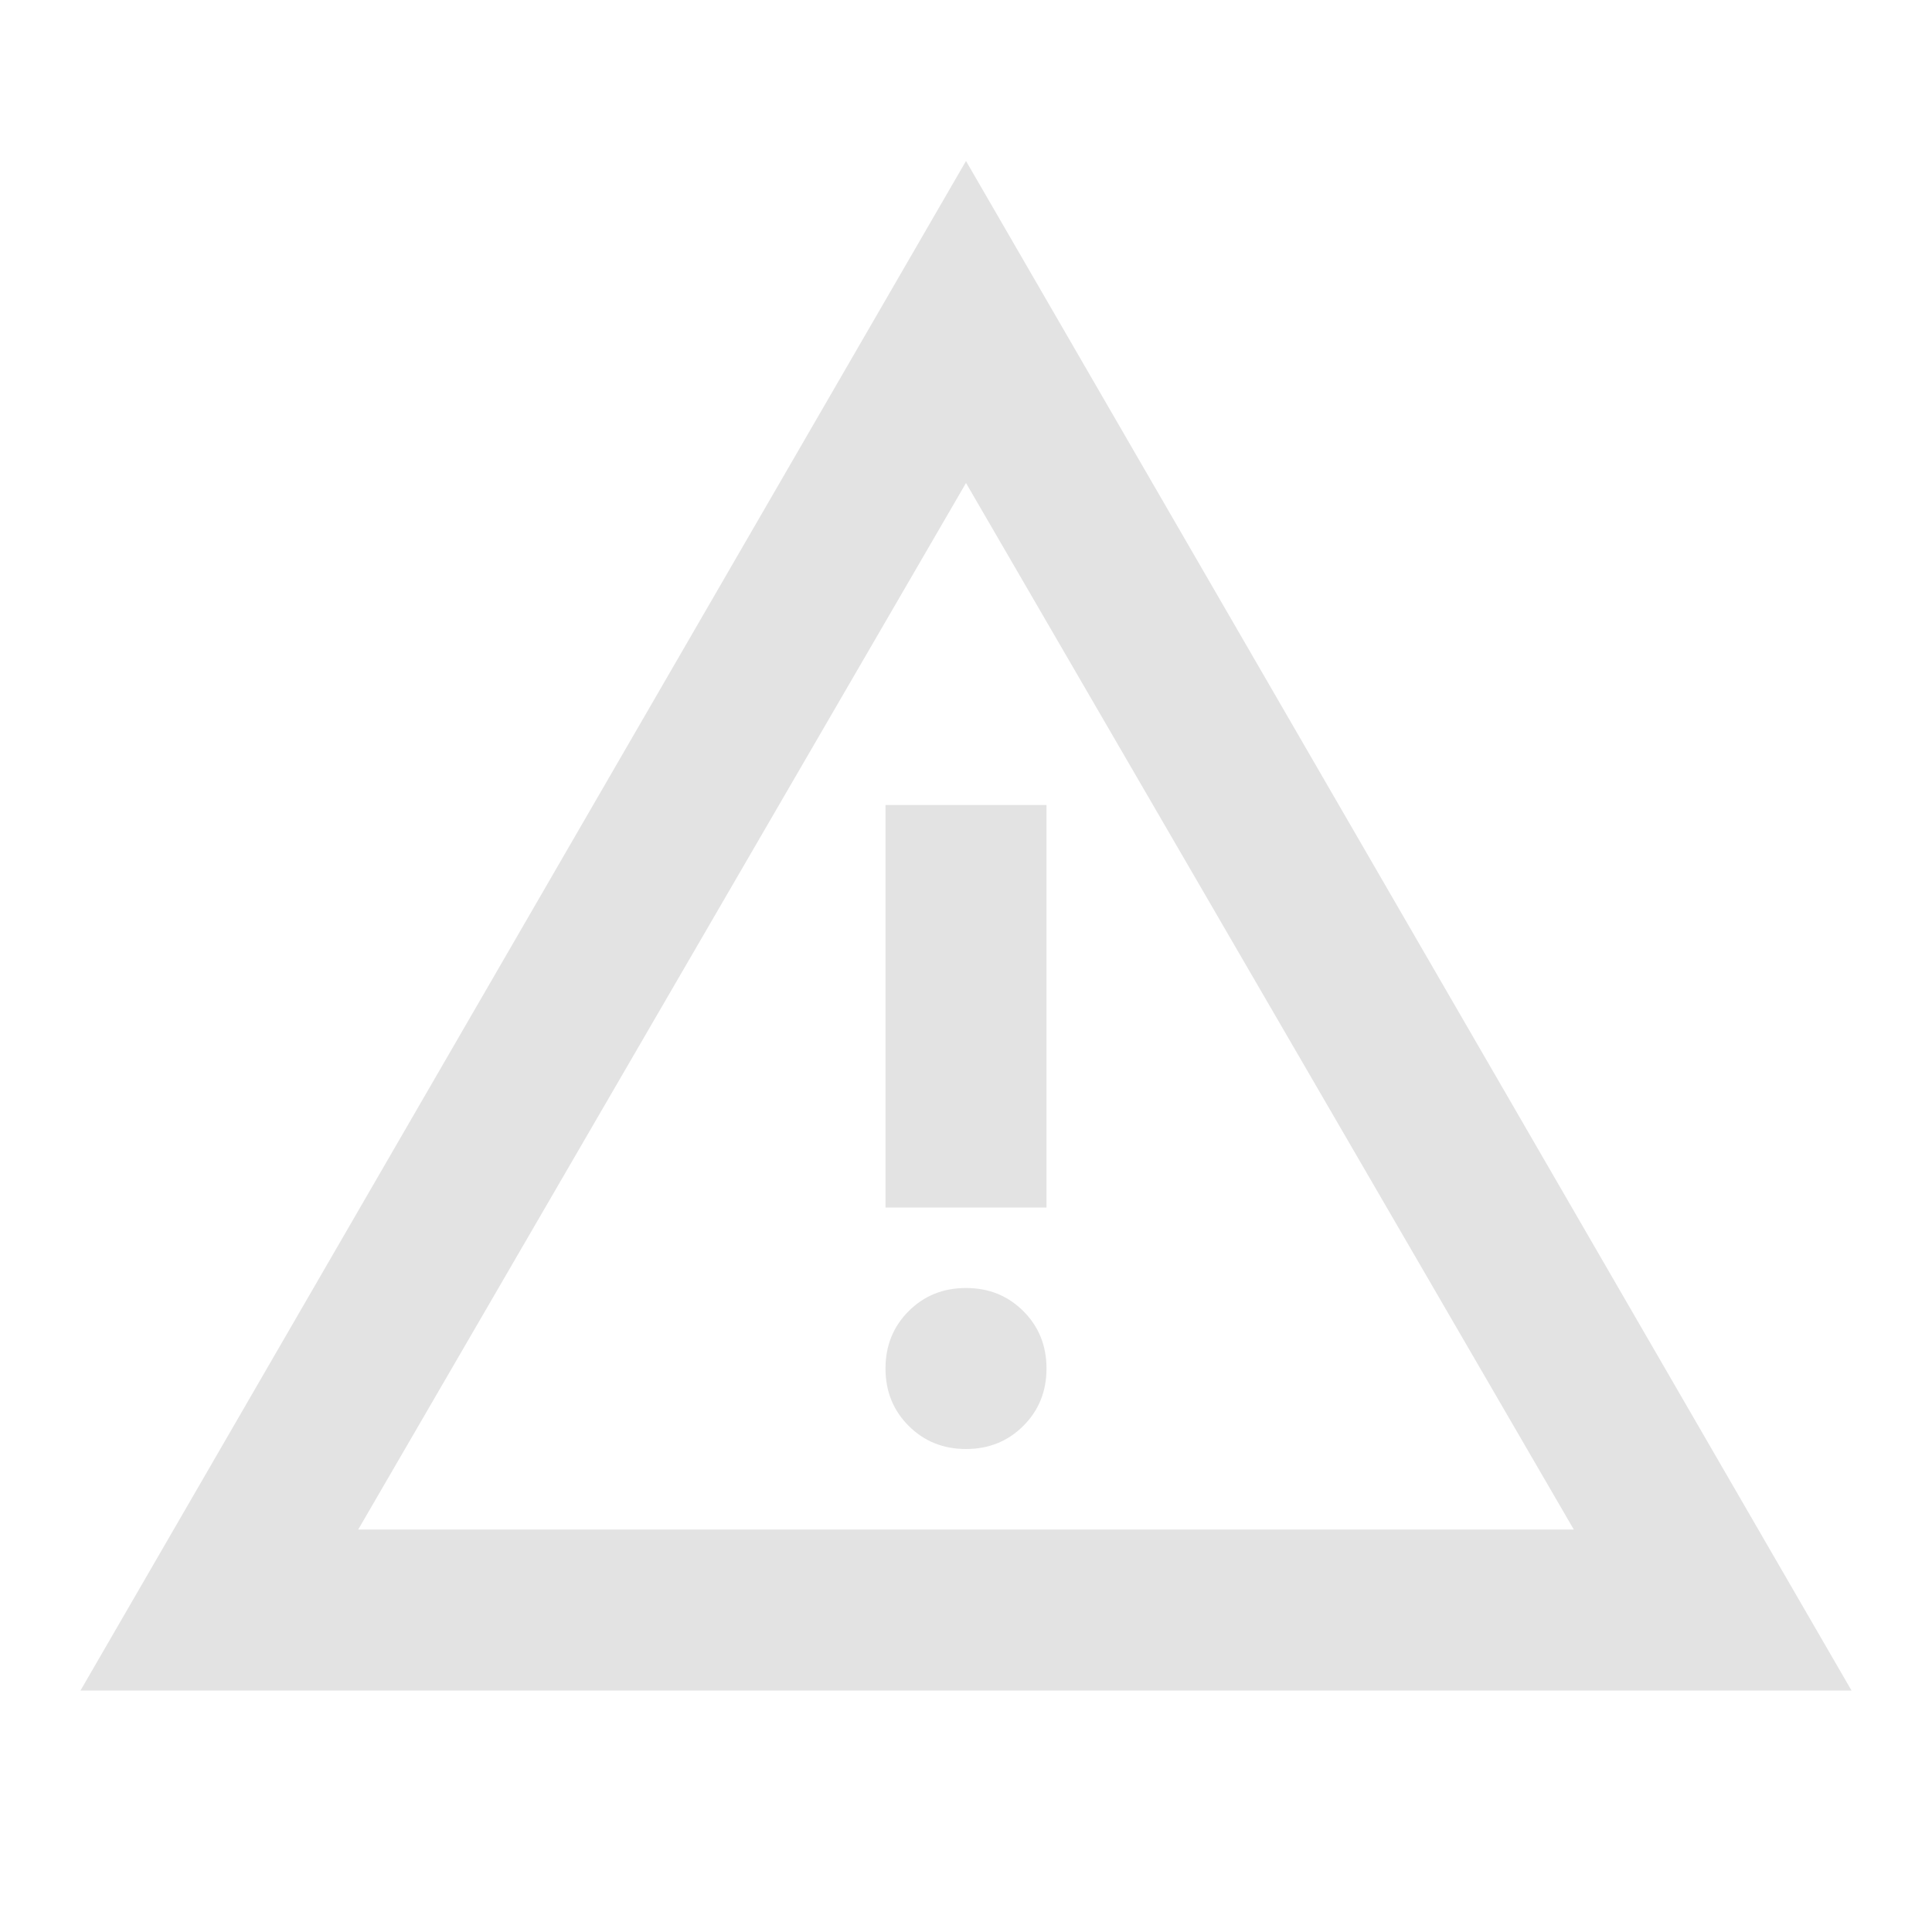
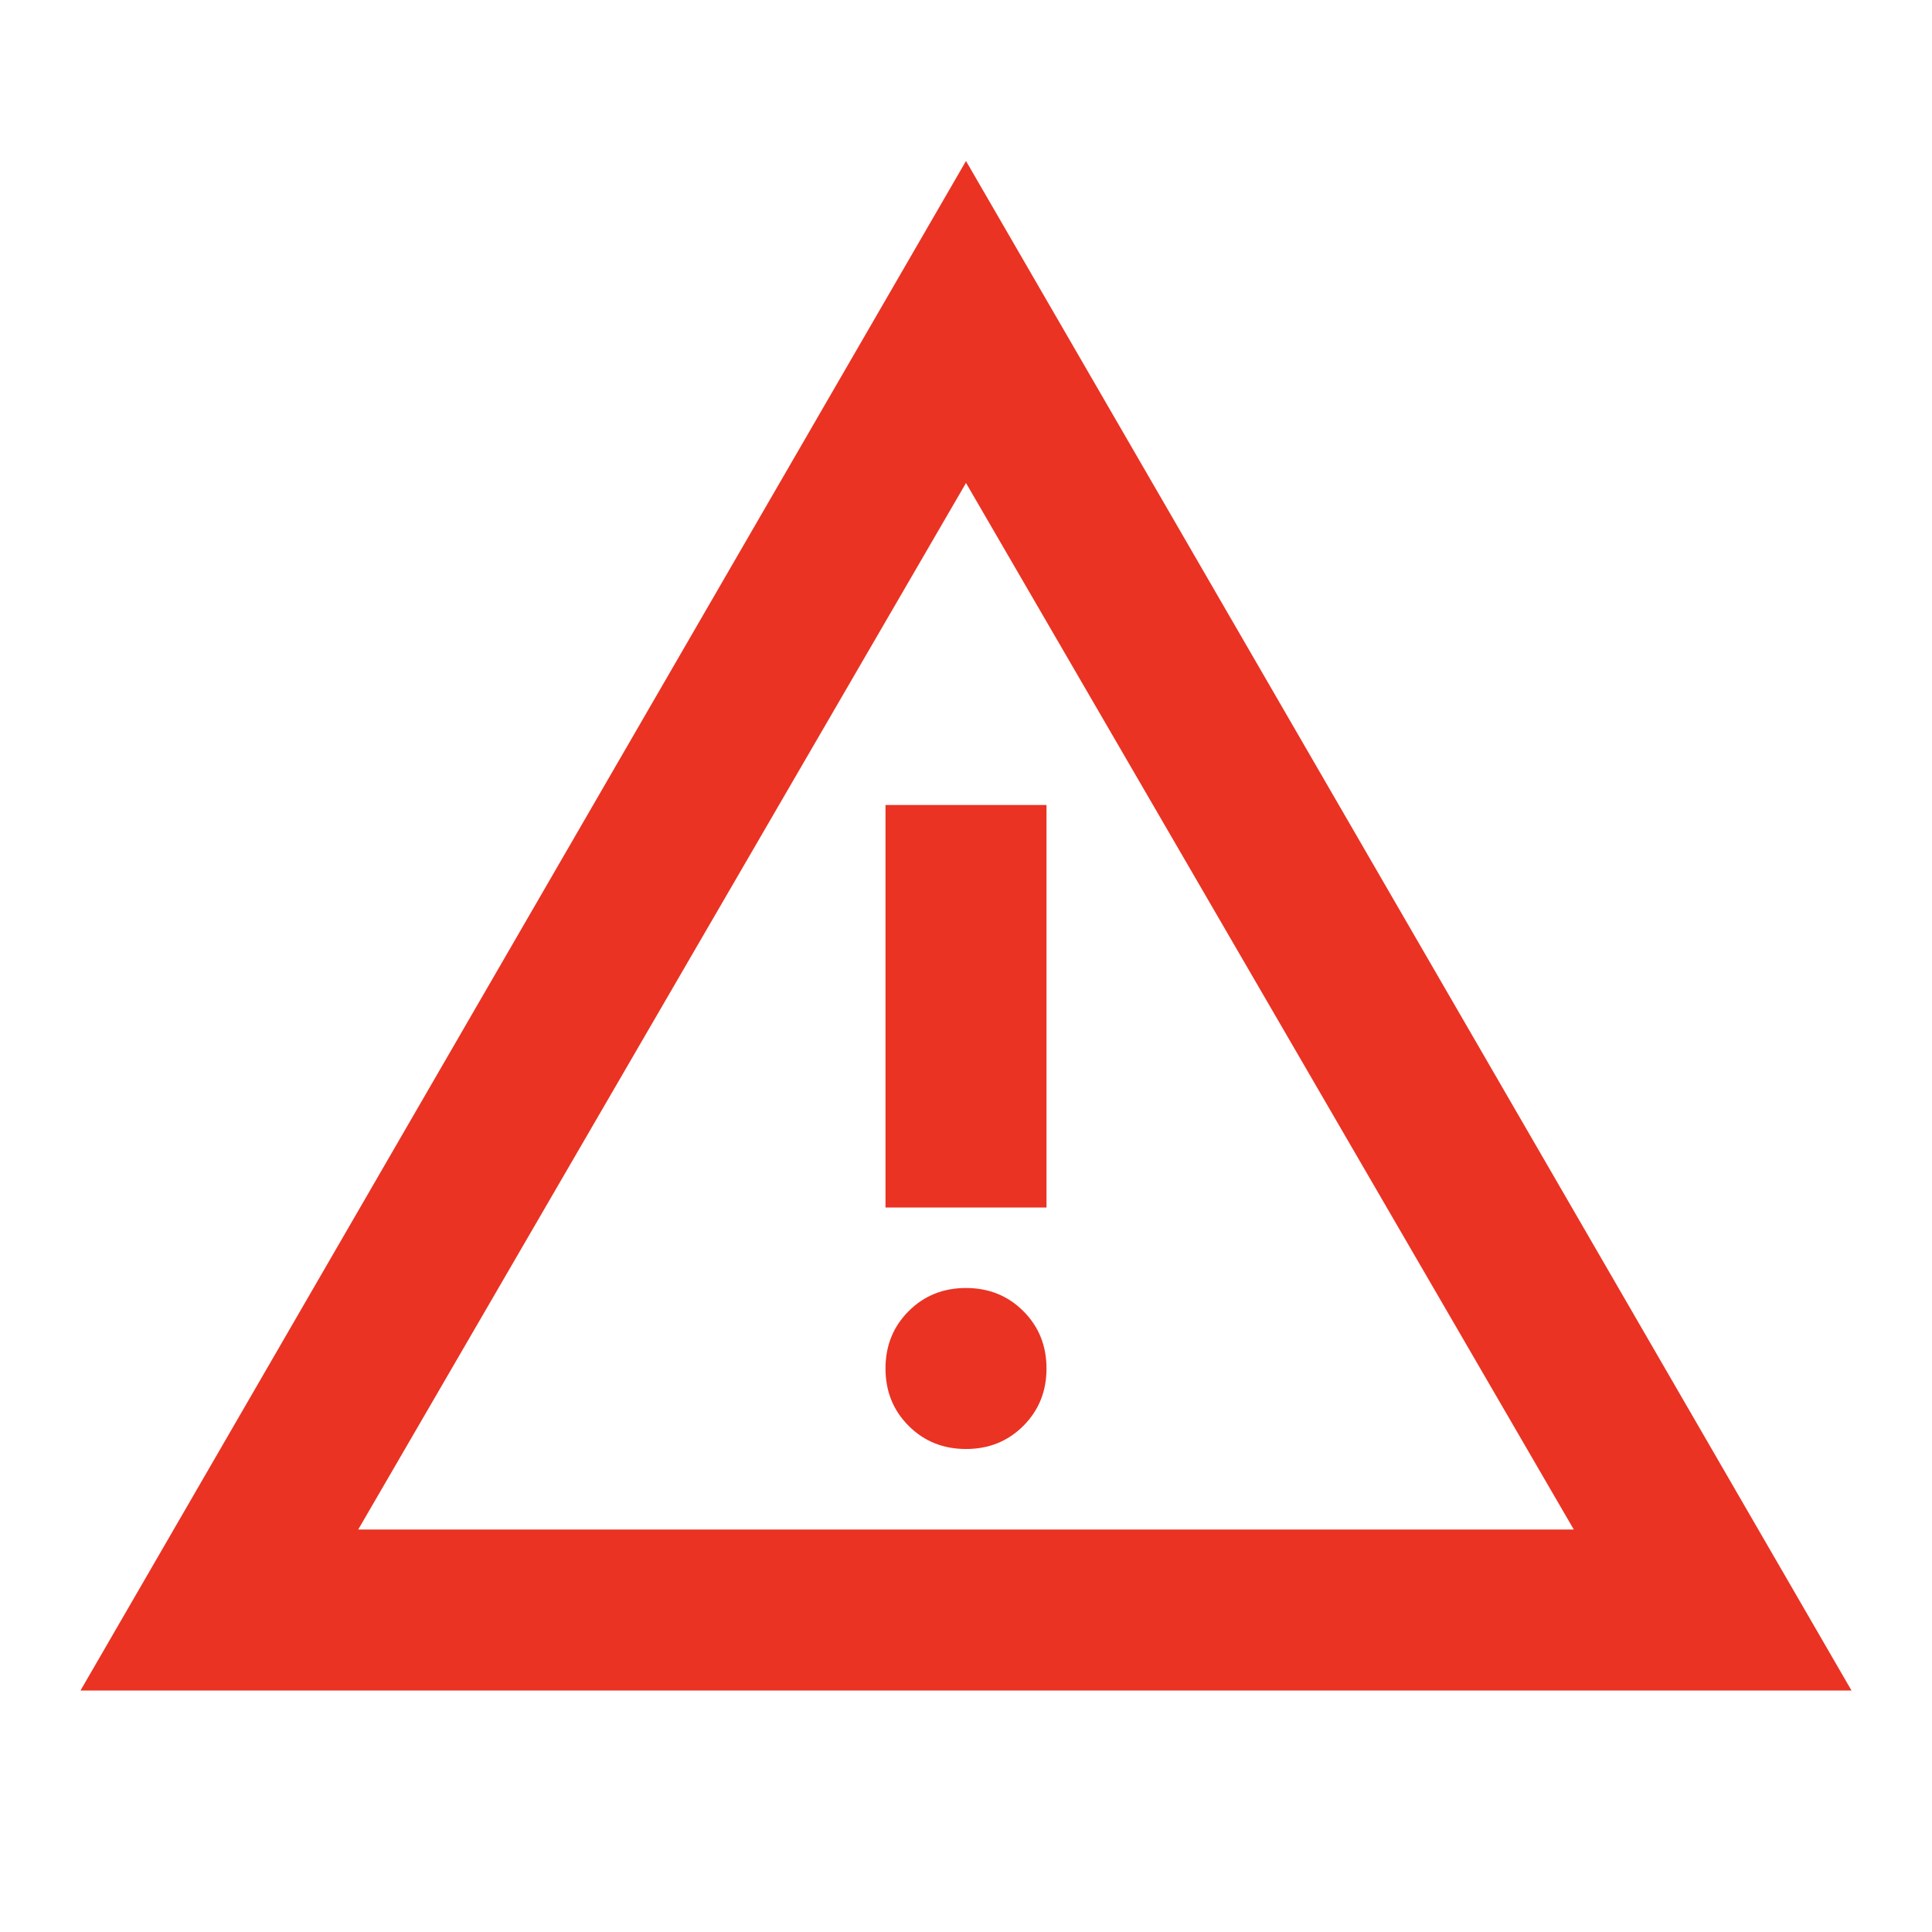
- <svg xmlns="http://www.w3.org/2000/svg" height="24px" viewBox="0 -960 960 960" width="24px" fill="#e3e3e3">
+ <svg xmlns="http://www.w3.org/2000/svg" height="24px" viewBox="0 -960 960 960" width="24px" fill="#EA3323">
  <path d="m40-120 440-760 440 760H40Zm138-80h604L480-720 178-200Zm302-40q17 0 28.5-11.5T520-280q0-17-11.5-28.5T480-320q-17 0-28.5 11.5T440-280q0 17 11.5 28.5T480-240Zm-40-120h80v-200h-80v200Zm40-100Z" />
</svg>
